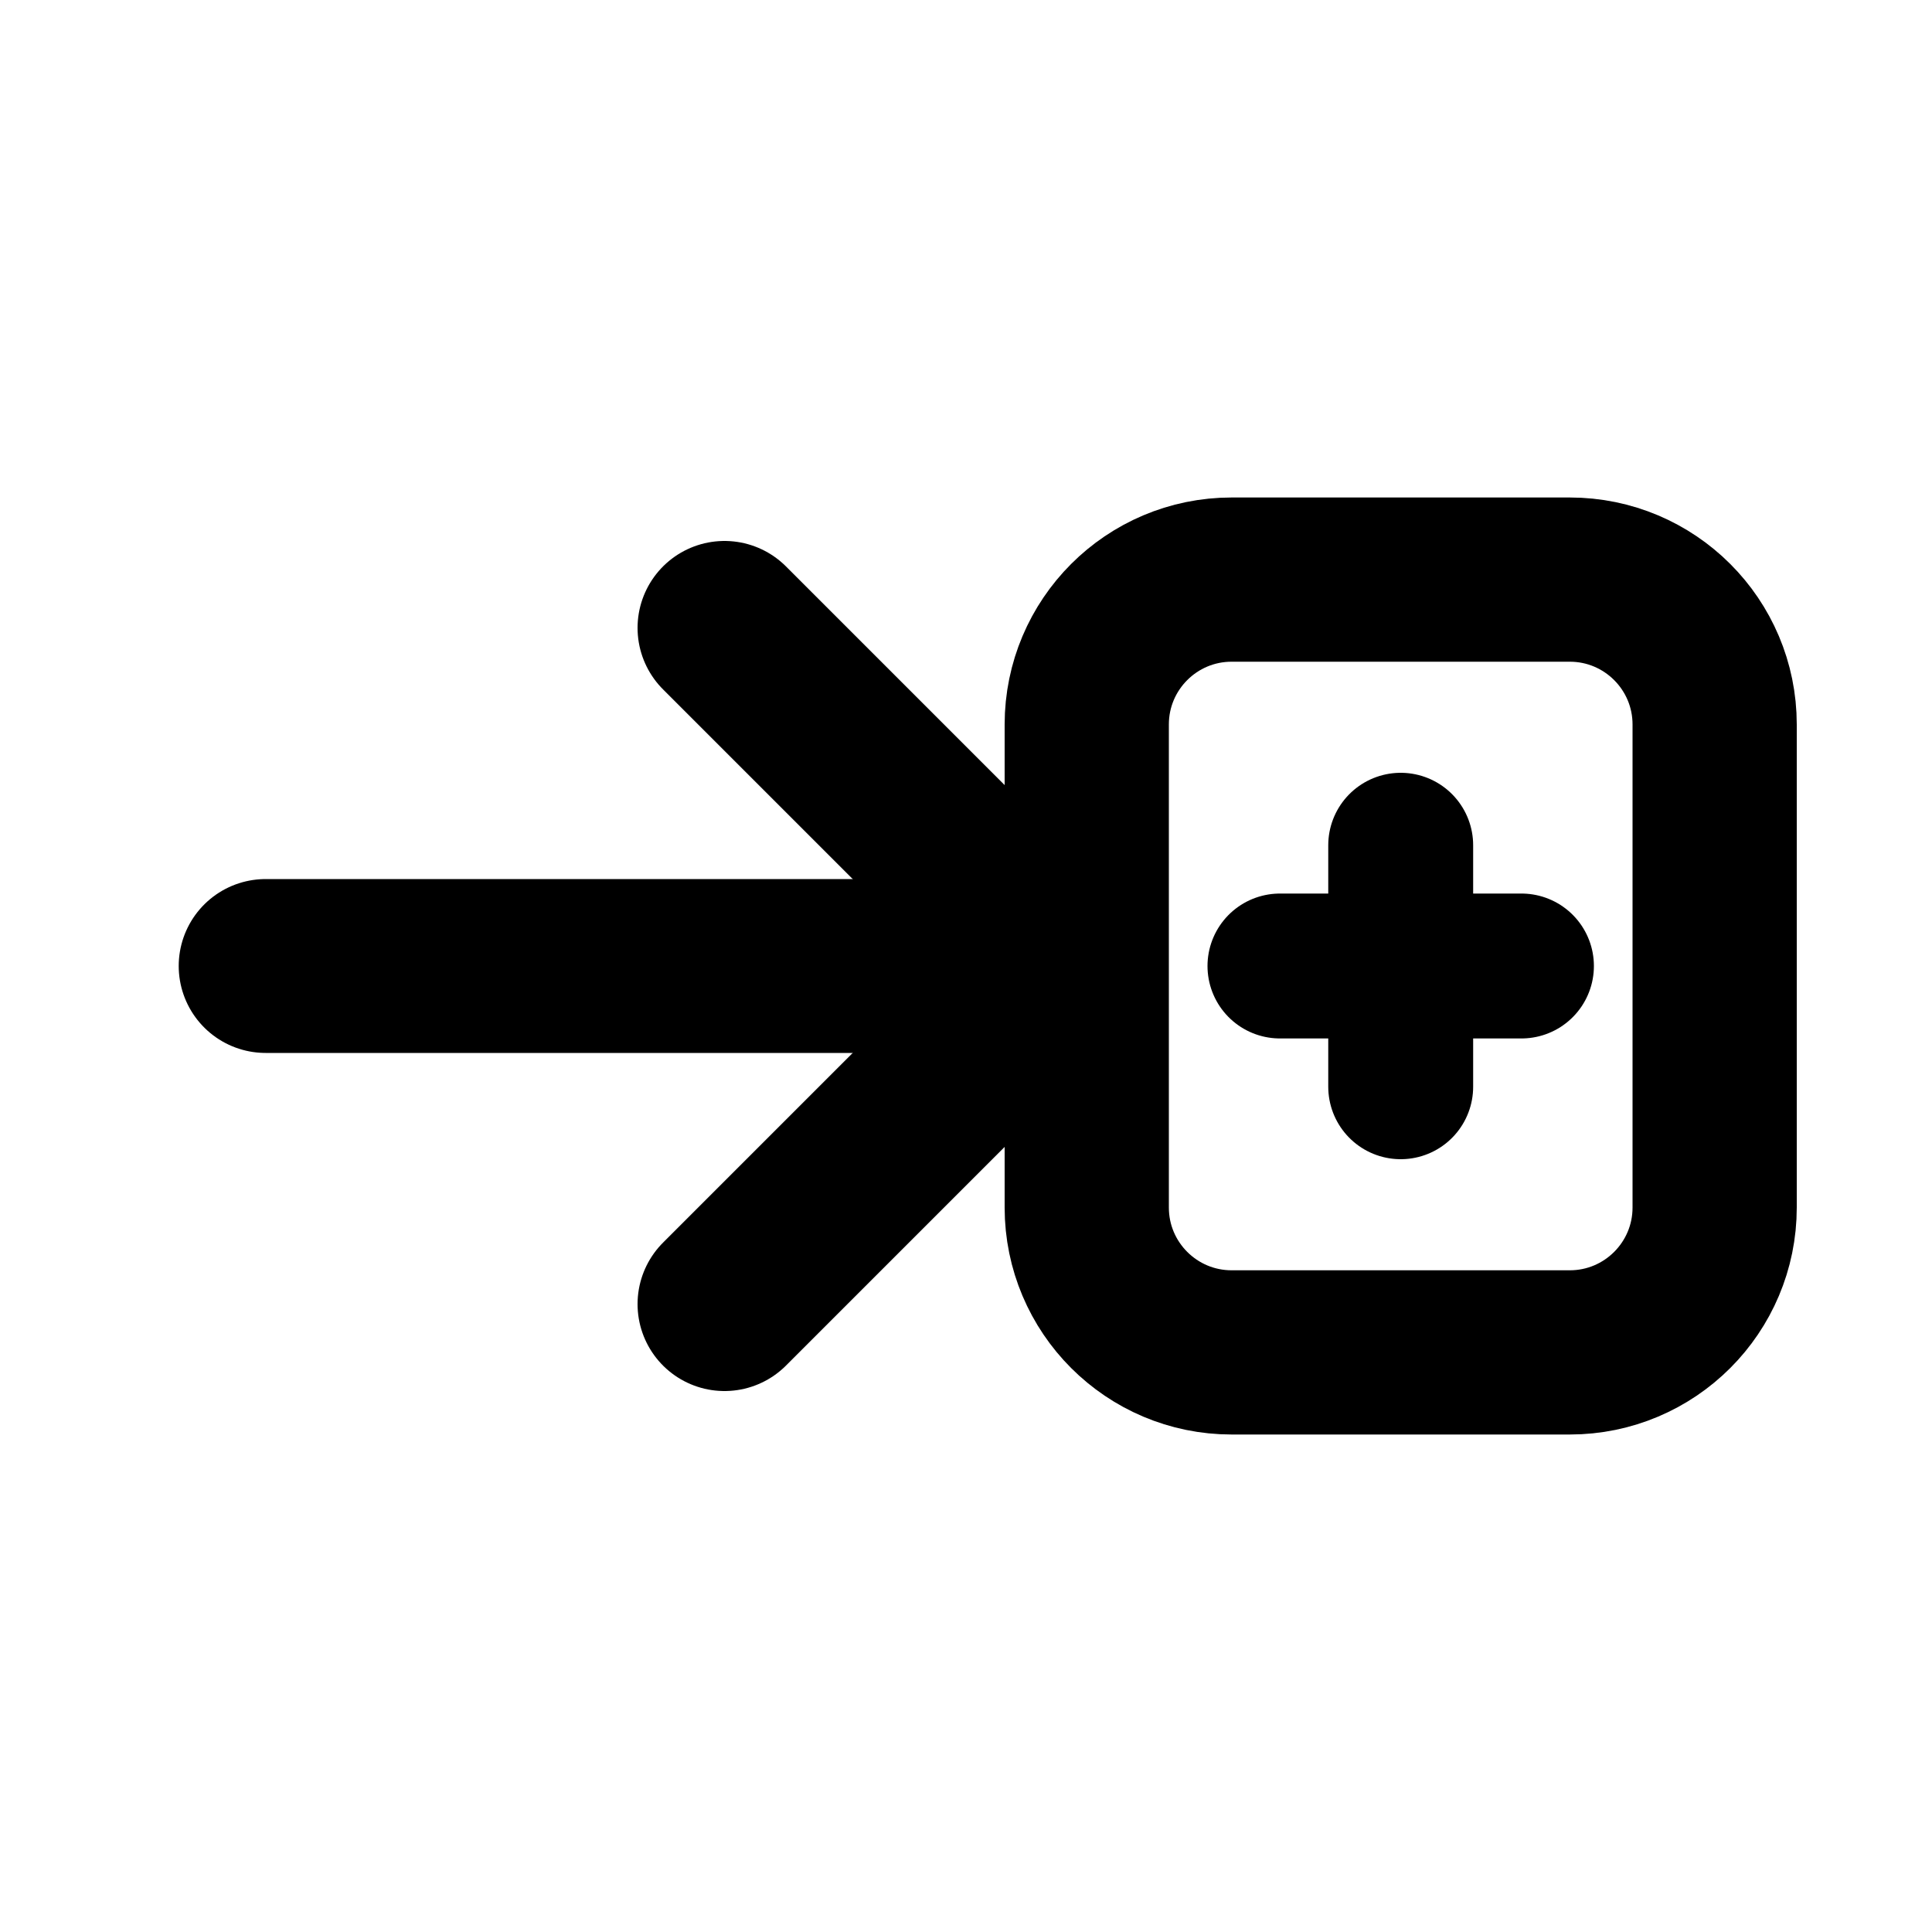
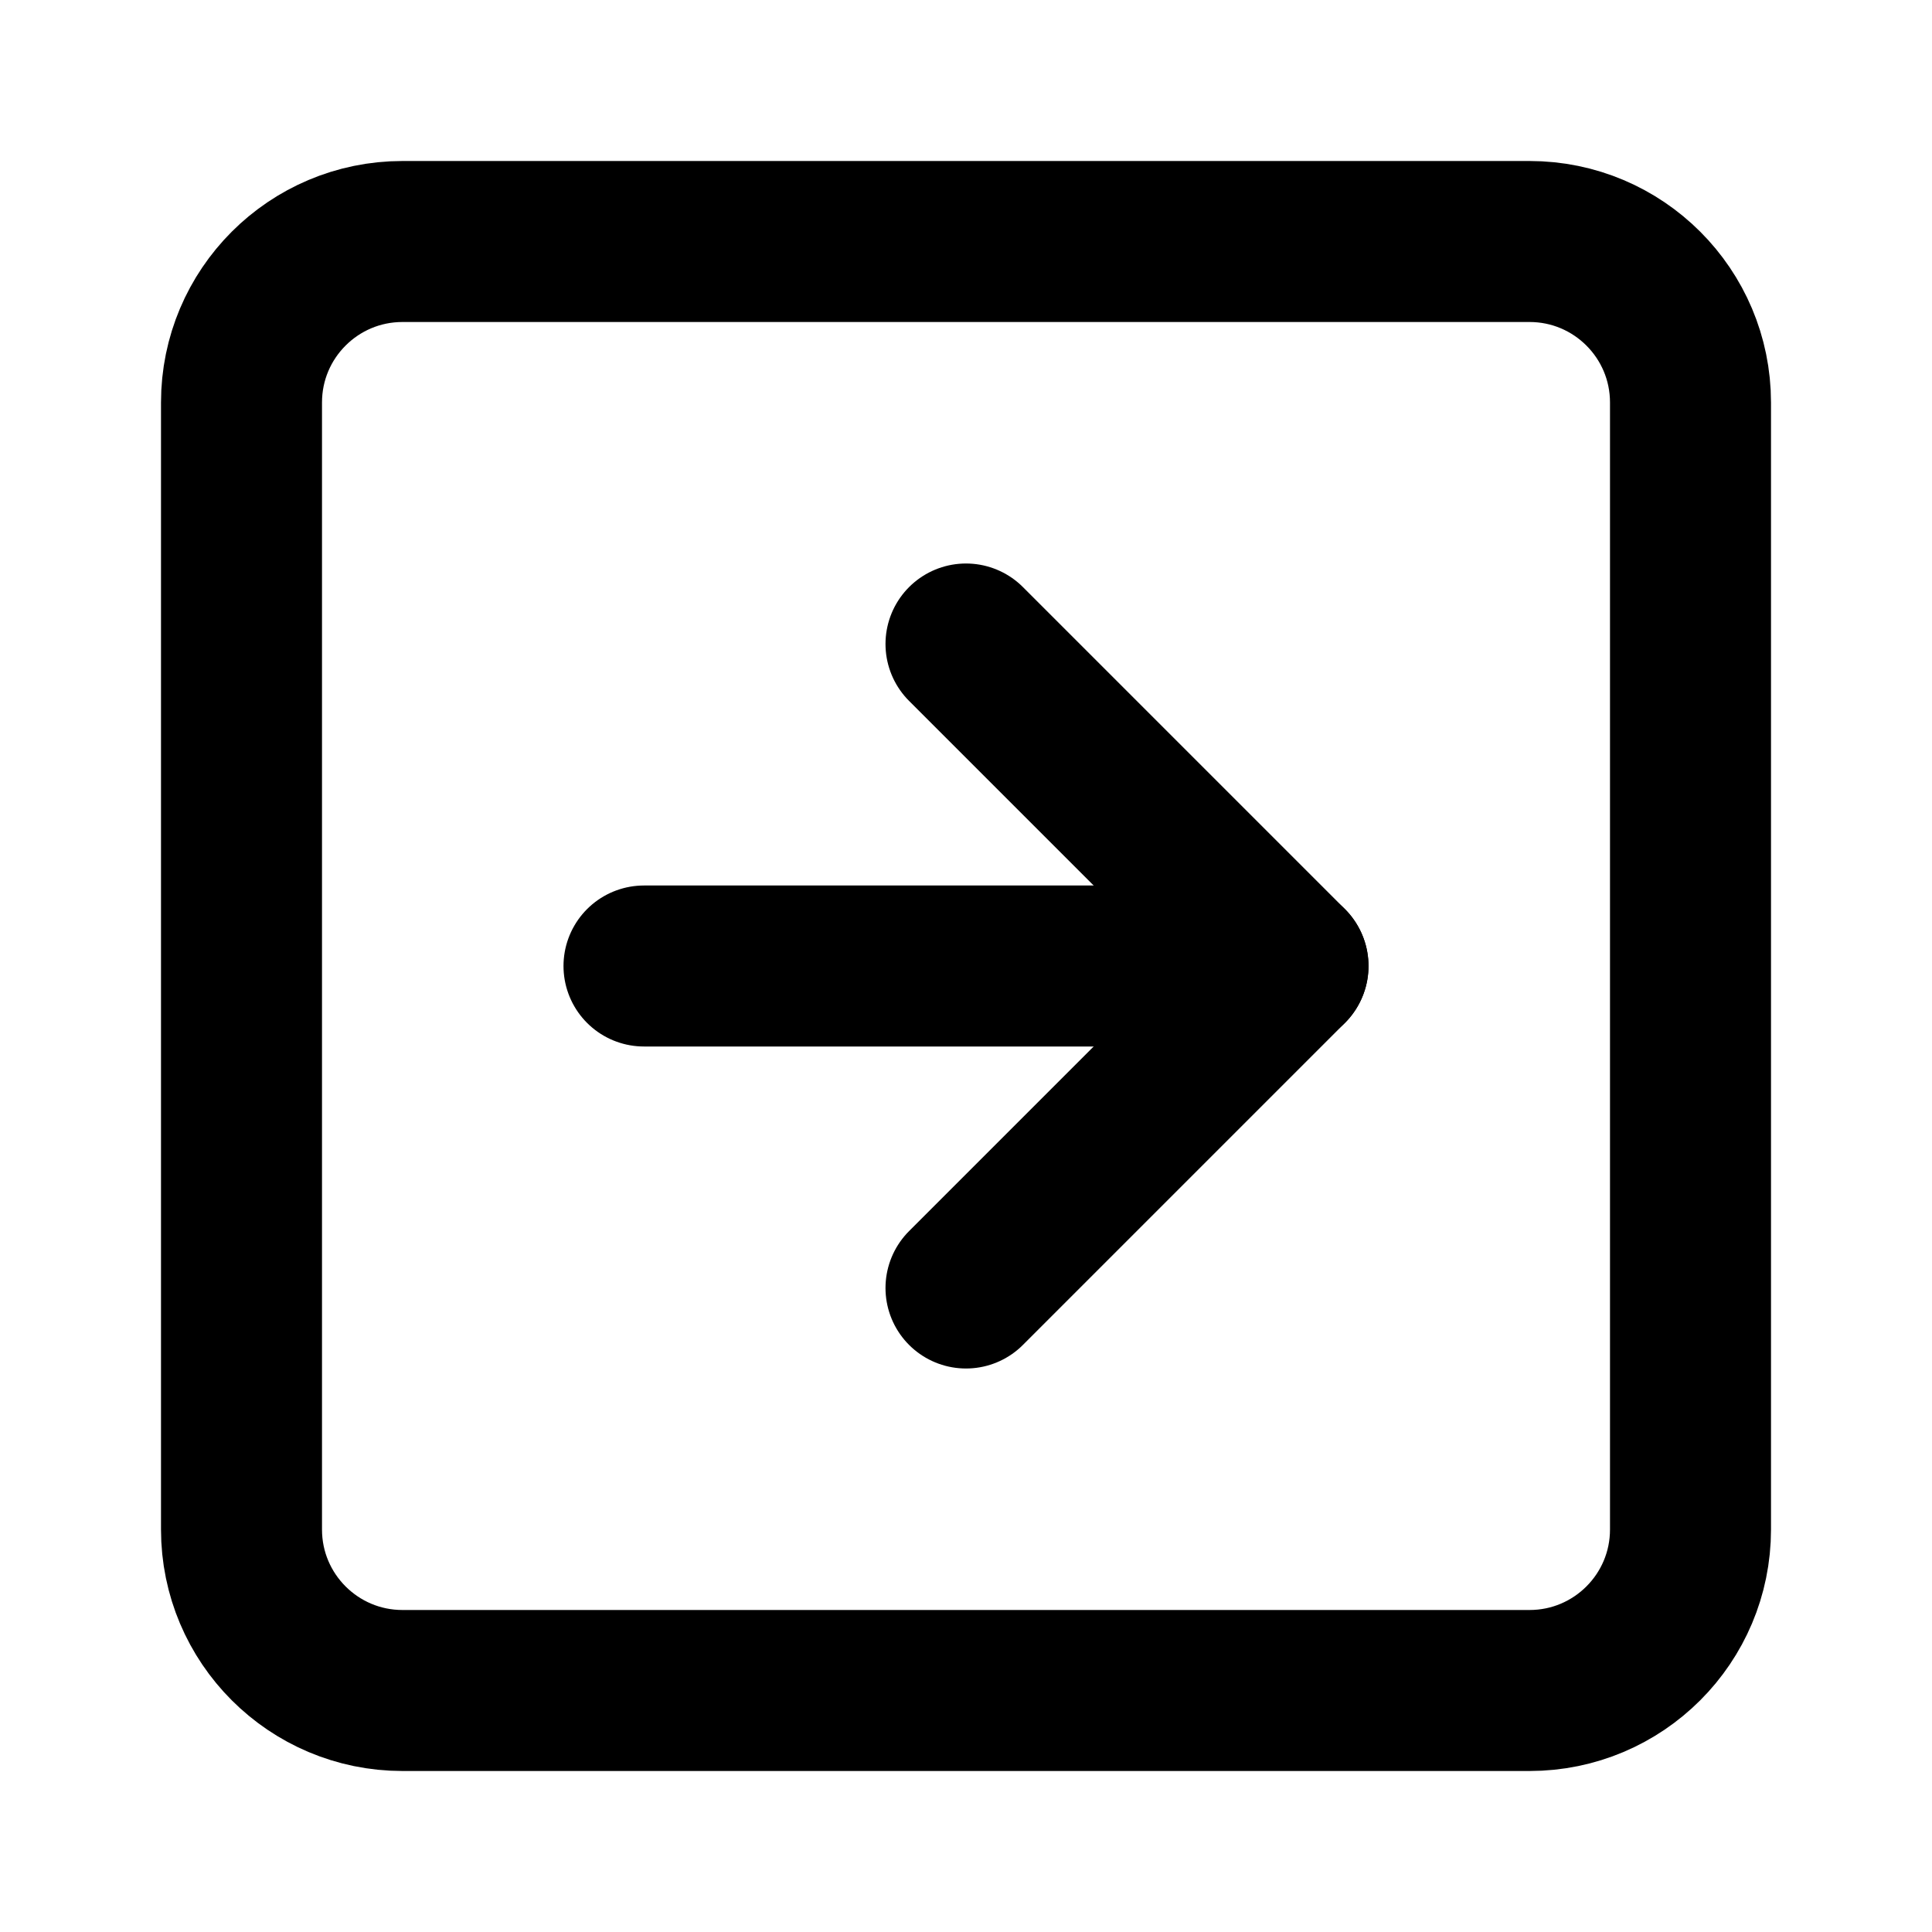
- <svg xmlns="http://www.w3.org/2000/svg" width="20" height="20" viewBox="0 0 20 20" fill="none">
-   <rect x="11.25" y="6" width="6.5" height="8" rx="1.5" stroke="currentColor" stroke-width="1.7" />
-   <path d="M7.5 6.5L11 10l-3.5 3.5" stroke="currentColor" stroke-width="1.8" stroke-linecap="round" stroke-linejoin="round" />
-   <path d="M2.75 10h8" stroke="currentColor" stroke-width="1.8" stroke-linecap="round" />
-   <path d="M14.5 8.75v2.5M13.25 10h2.5" stroke="currentColor" stroke-width="1.5" stroke-linecap="round" />
+ <svg xmlns="http://www.w3.org/2000/svg" width="24" height="24" viewBox="0 0 24 24" fill="none" stroke="currentColor" stroke-width="2" stroke-linecap="round" stroke-linejoin="round" class="lucide lucide-square-arrow-right-icon lucide-square-arrow-right">
+   <rect width="18" height="18" x="3" y="3" rx="2" />
+   <path d="M8 12h8" />
+   <path d="m12 16 4-4-4-4" />
</svg>
